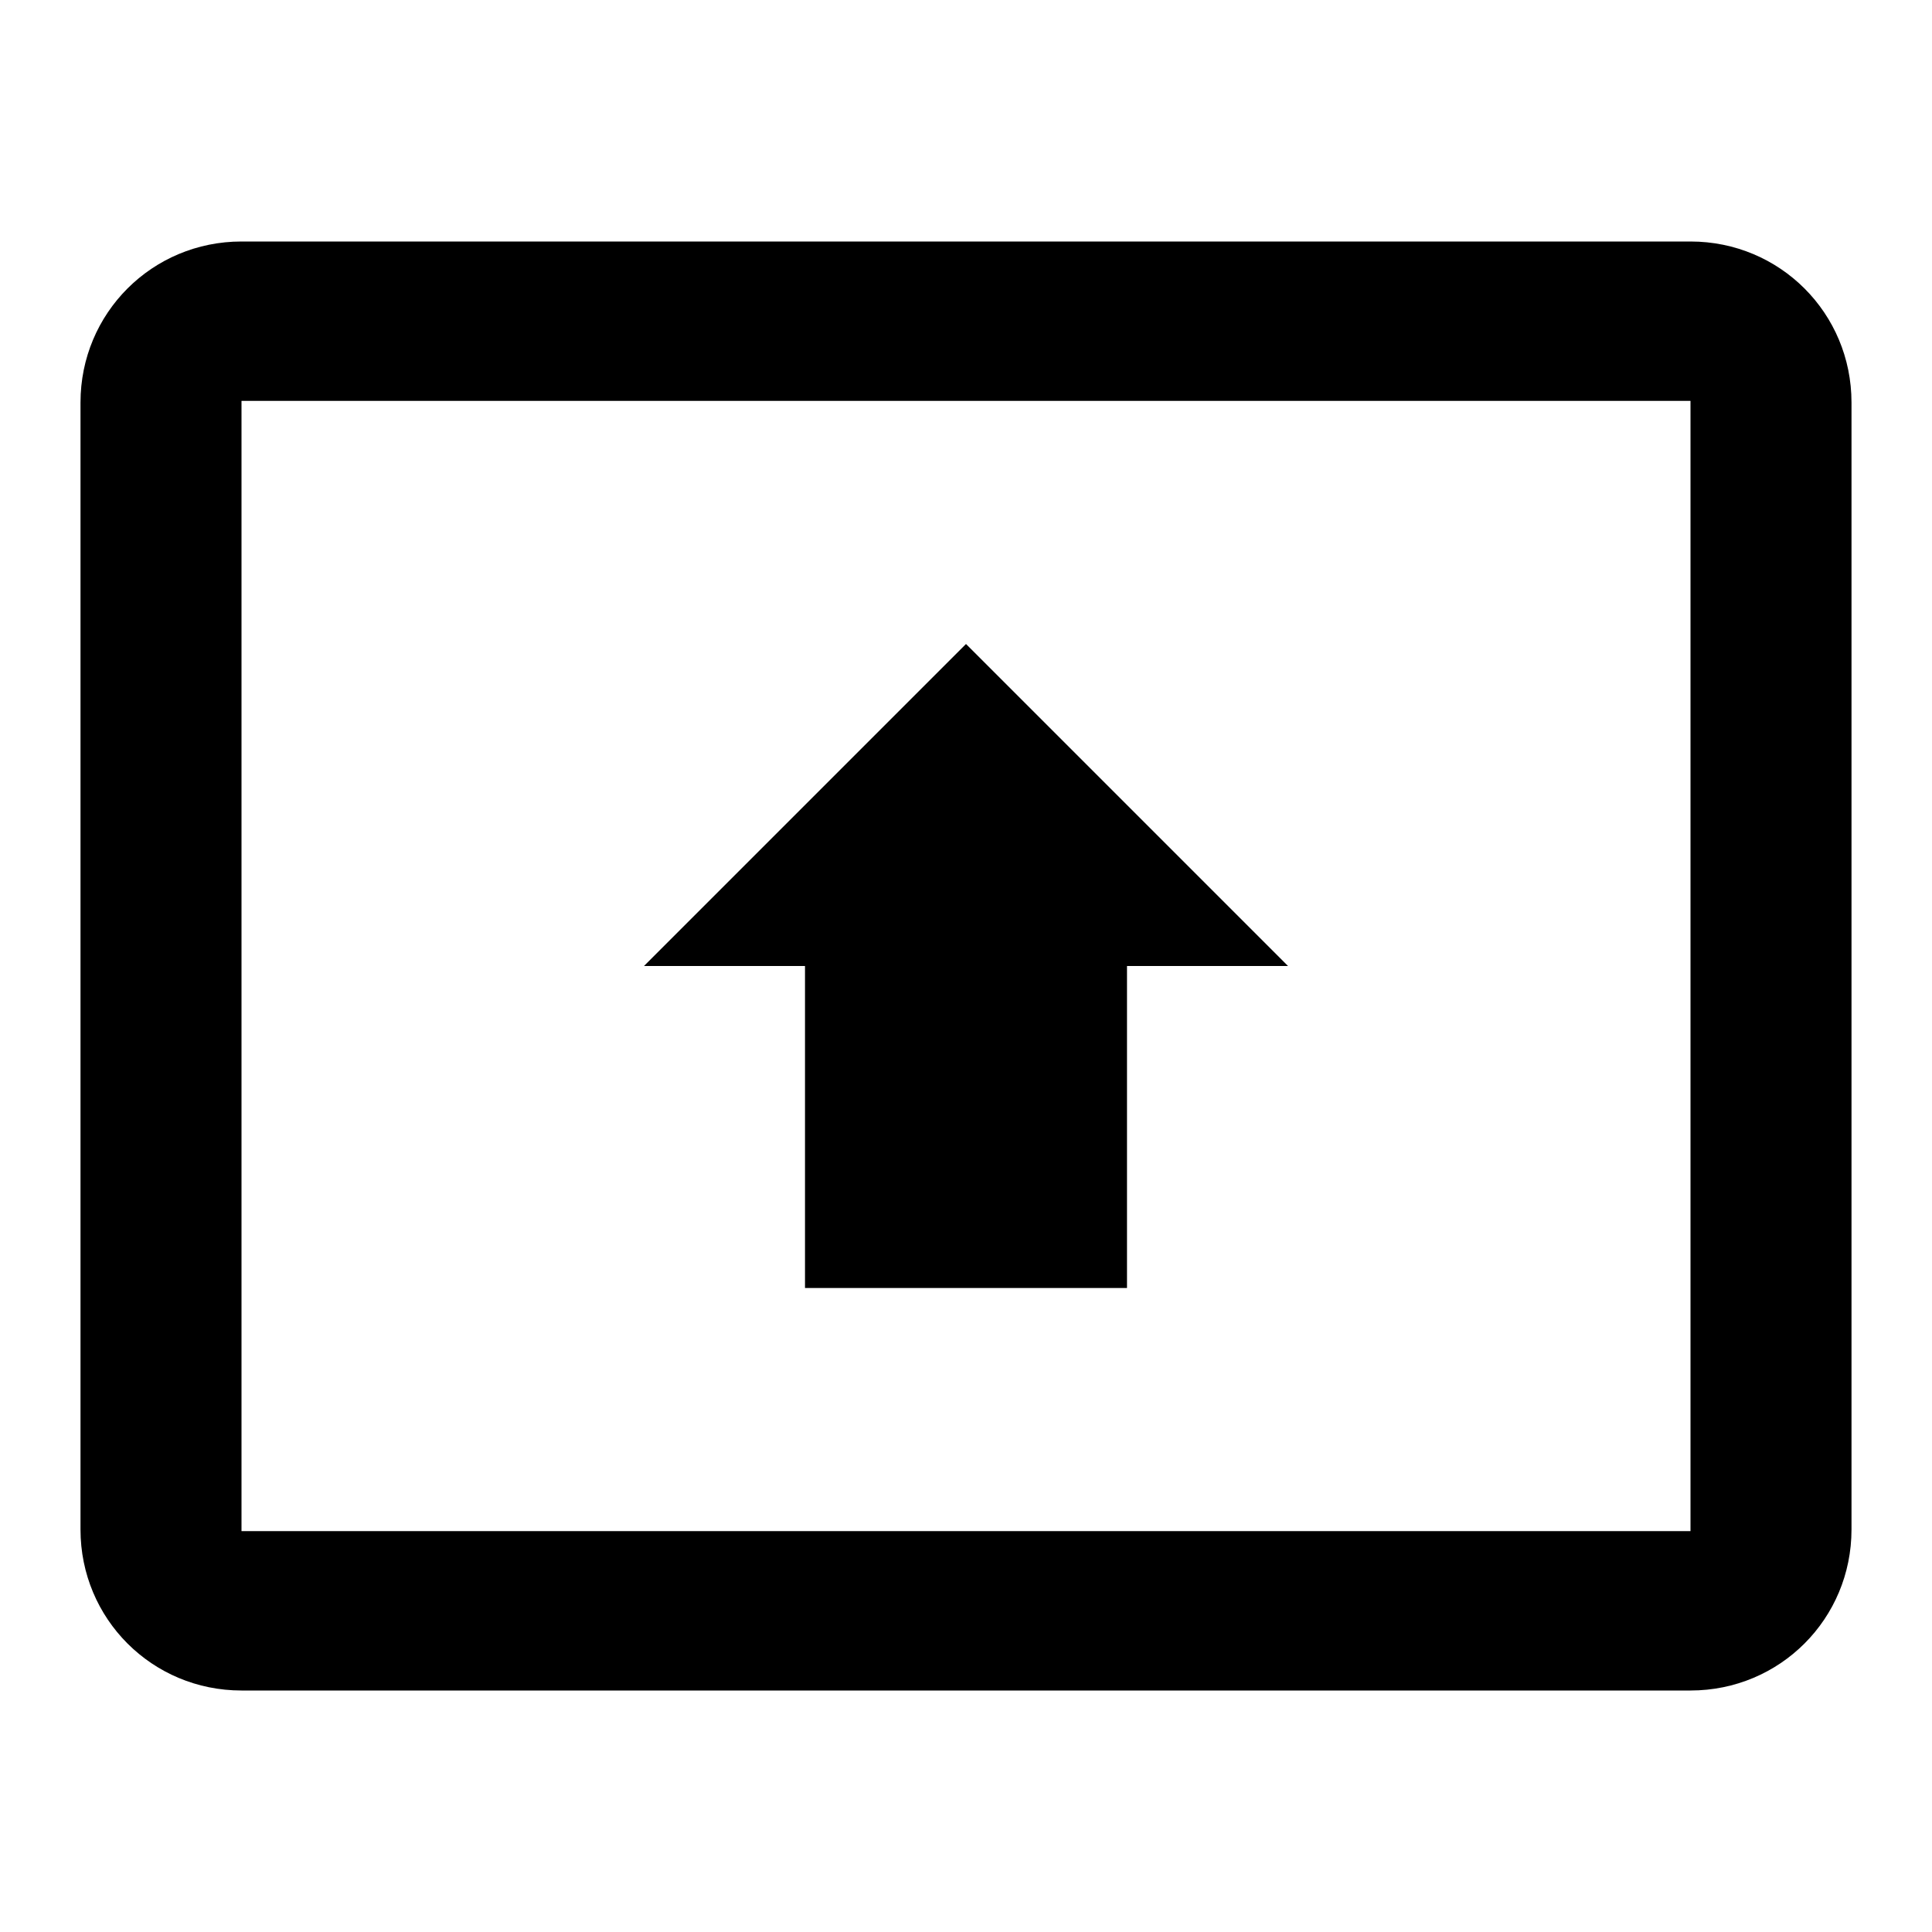
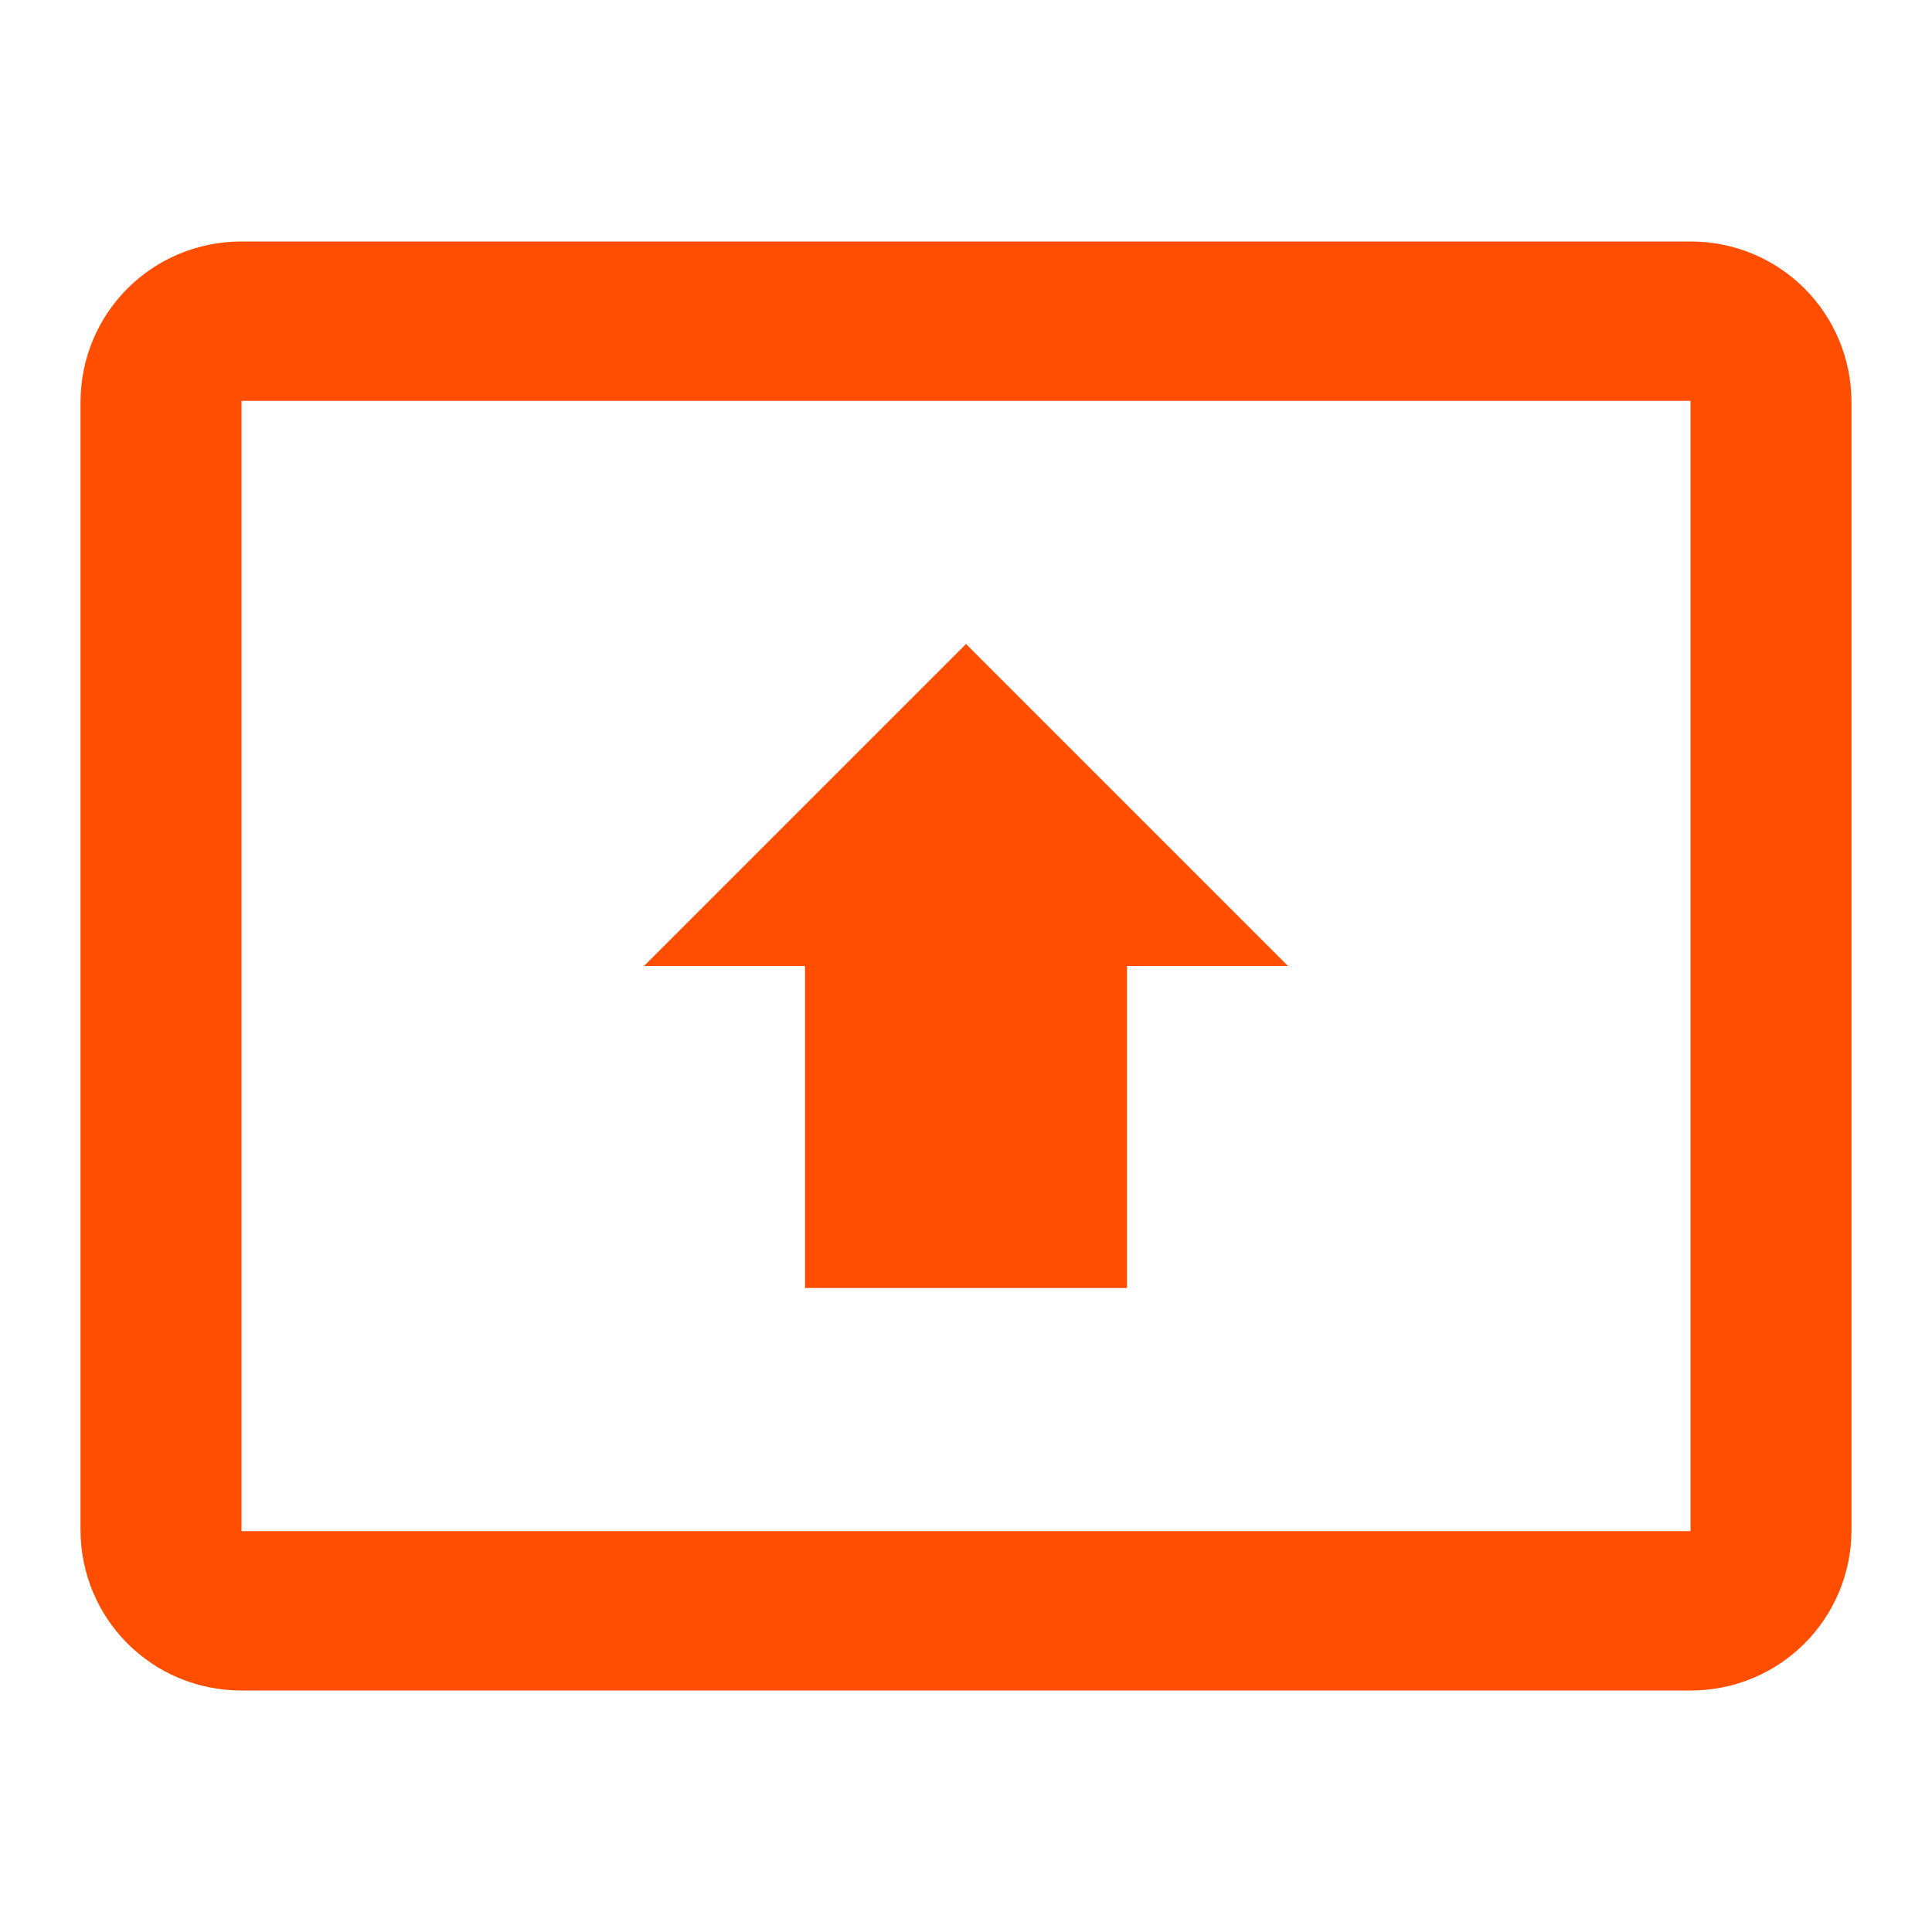
- <svg xmlns="http://www.w3.org/2000/svg" fill="#000000" height="24" viewBox="0 0 24 24" width="24">
+ <svg xmlns="http://www.w3.org/2000/svg" fill="#FF4e00" height="24" viewBox="0 0 24 24" width="24">
  <path d="M0 0h24v24H0V0z" fill="none" />
  <path d="M21 3H3c-1.11 0-2 .89-2 2v14c0 1.11.89 2 2 2h18c1.11 0 2-.89 2-2V5c0-1.11-.89-2-2-2zm0 16.02H3V4.98h18v14.04zM10 12H8l4-4 4 4h-2v4h-4v-4z" />
</svg>
